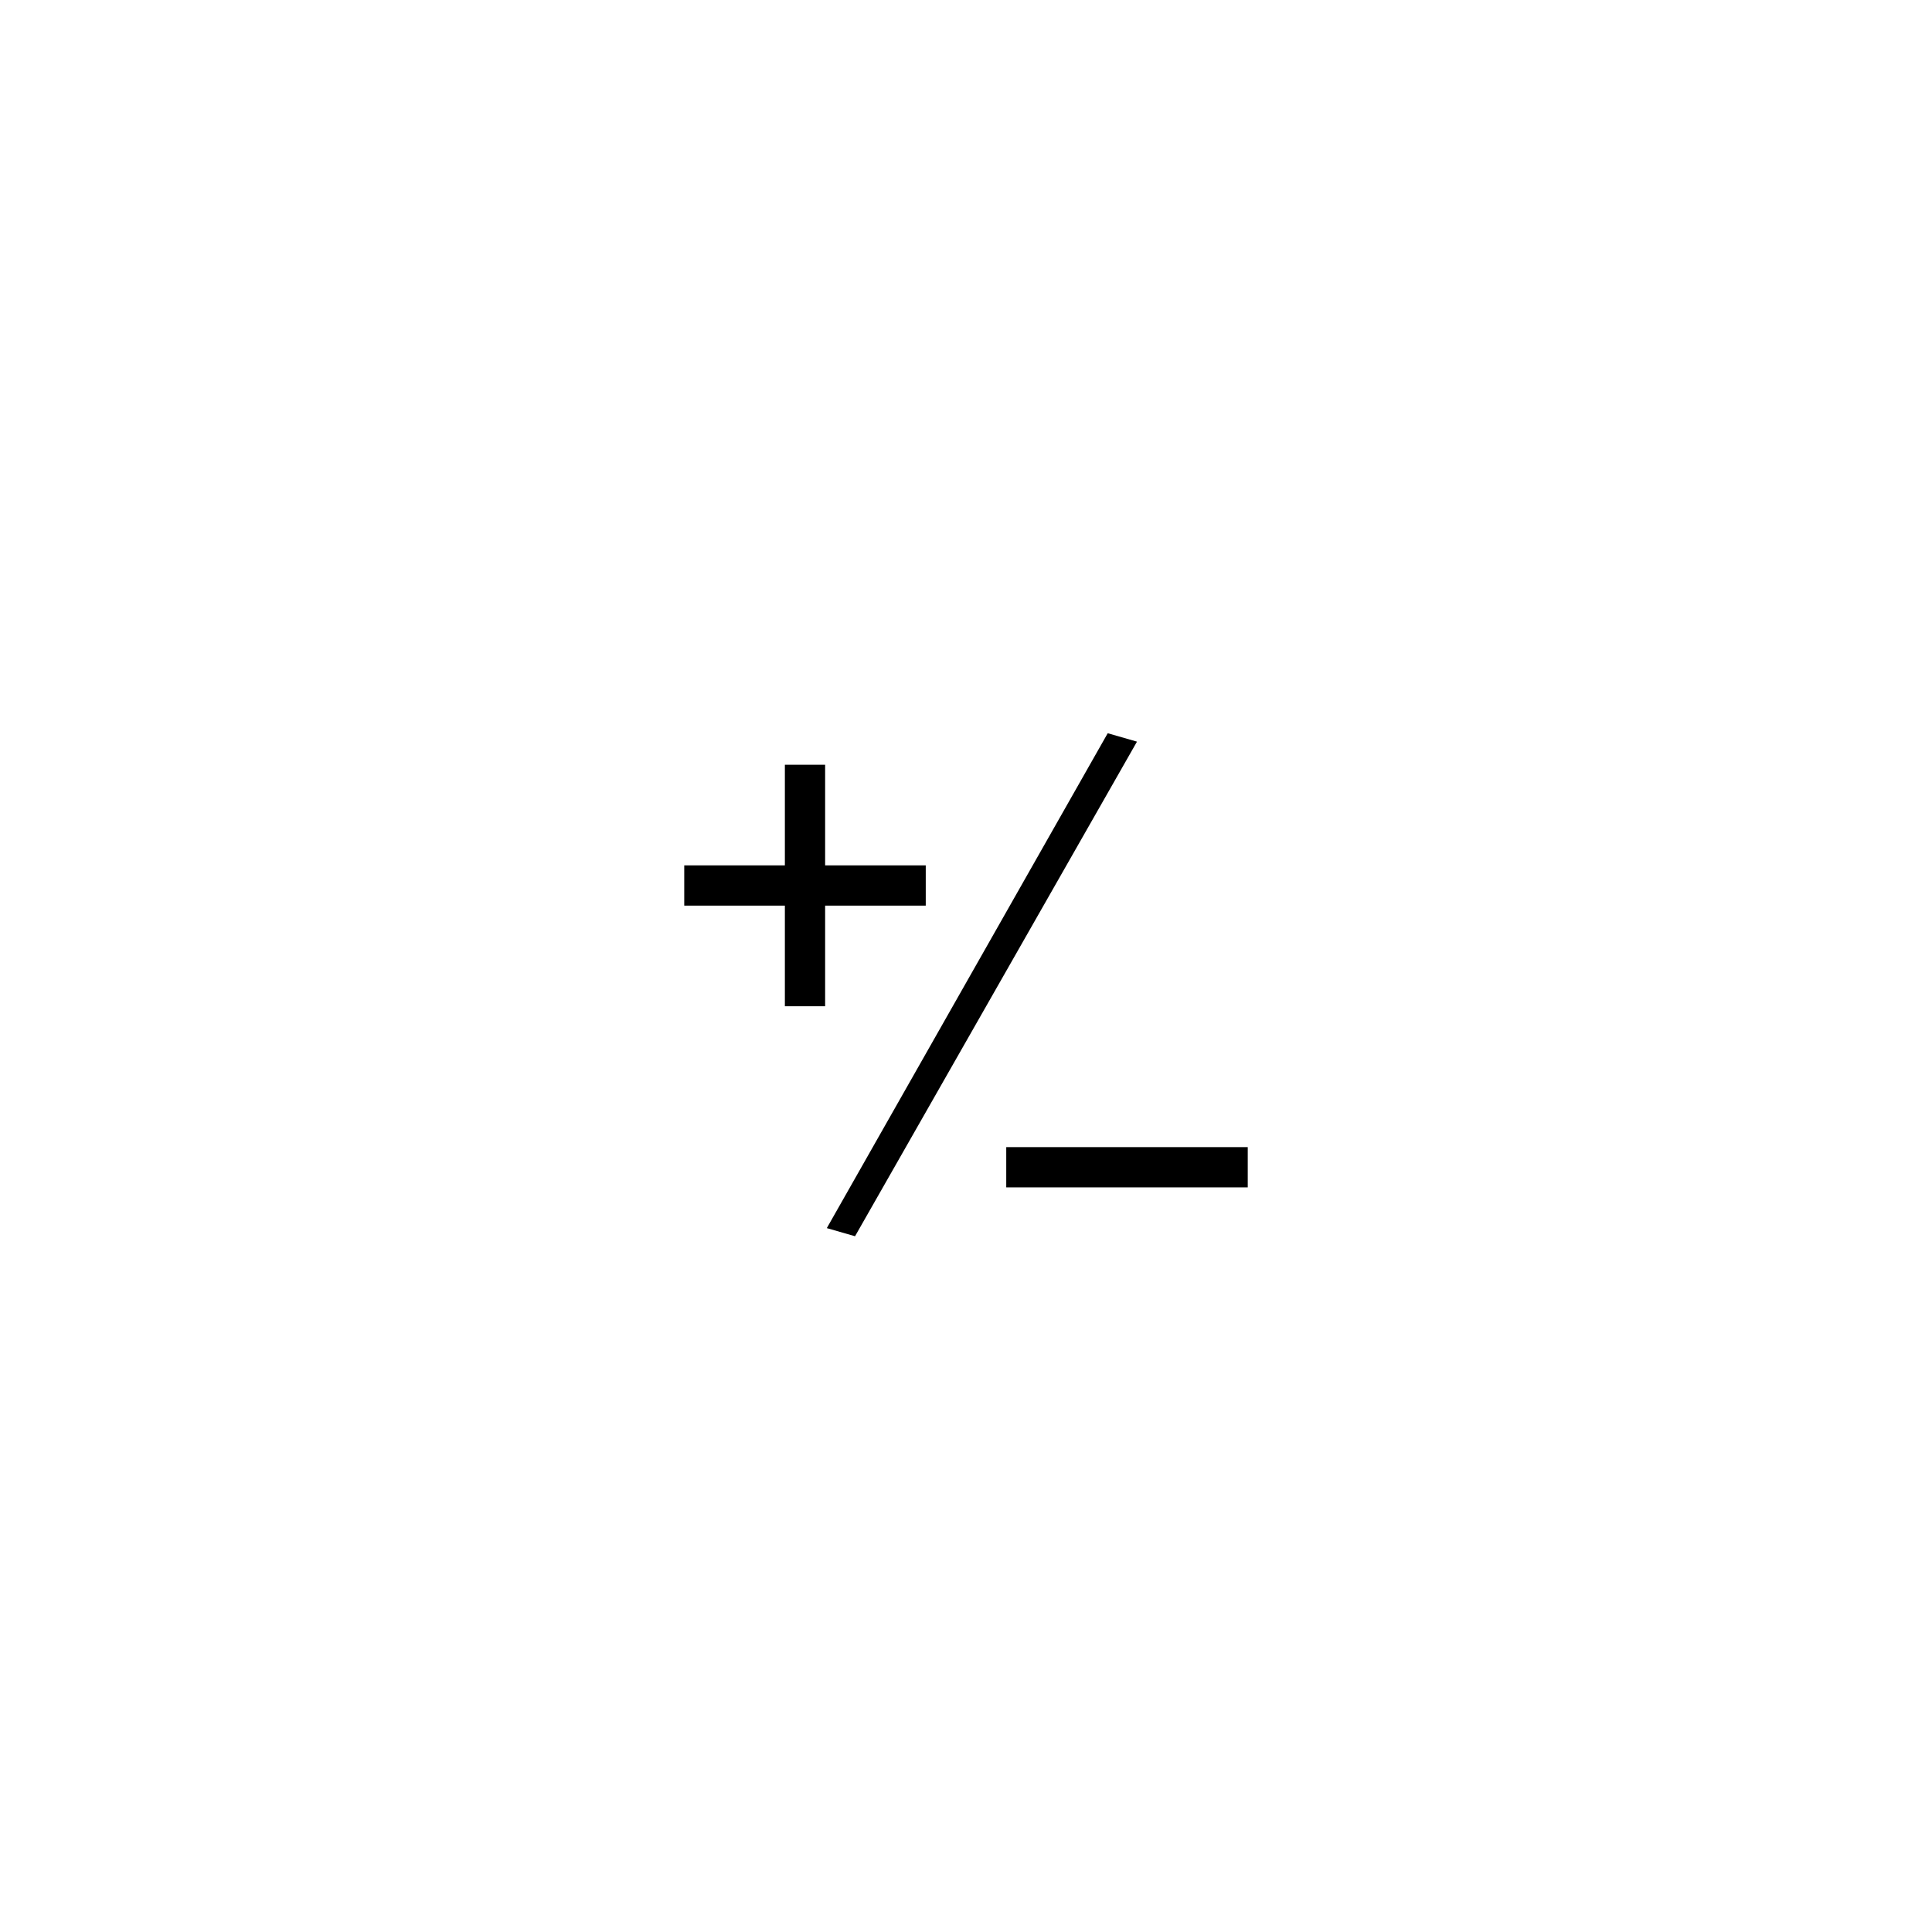
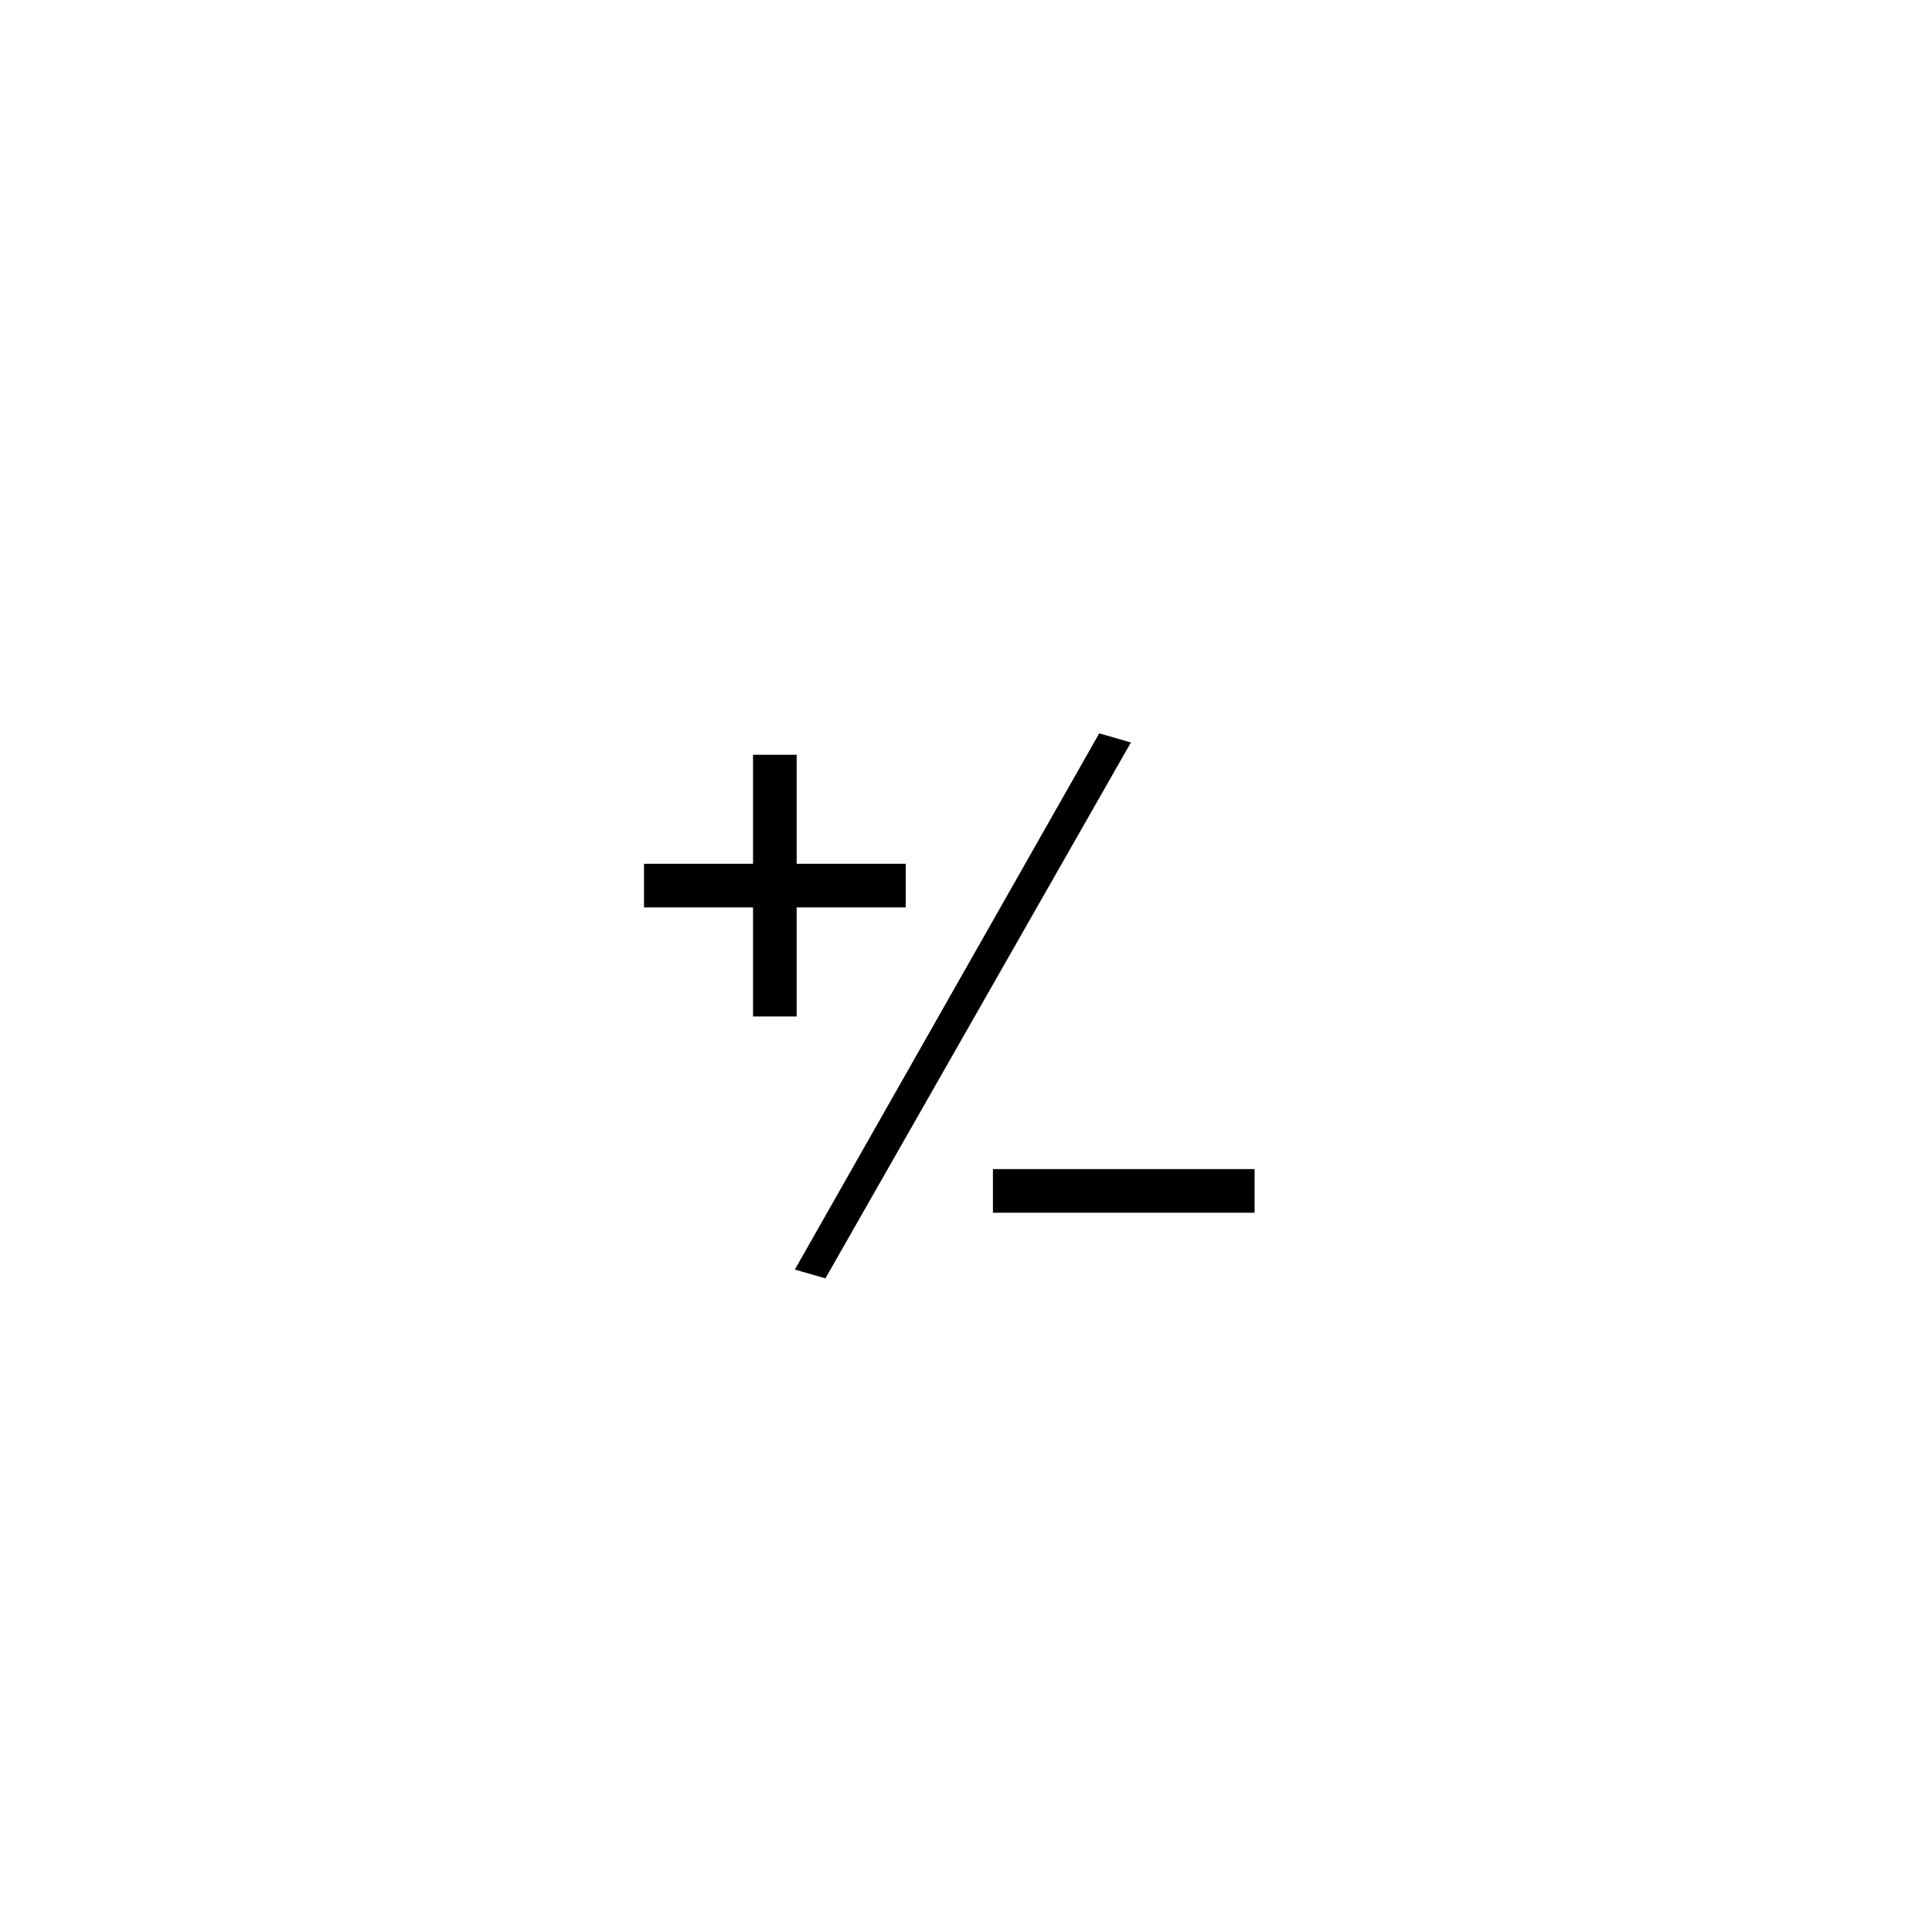
<svg xmlns="http://www.w3.org/2000/svg" width="48" height="48" viewBox="0 0 48 48" fill="none">
-   <path d="M28.248 18.426L21.243 30.714L20.542 30.512L27.521 18.217L28.248 18.426Z" fill="black" />
-   <path d="M25 29H31" stroke="black" />
-   <path d="M17 22H23" stroke="black" />
-   <path d="M20 25V19" stroke="black" />
+   <path d="M28.097 18.446L20.507 31.761L19.748 31.542L27.31 18.22L28.097 18.446Z" fill="black" />
+   <path d="M24.669 29.588H31.17" stroke="black" stroke-width="1.084" />
+   <path d="M16 22.003H22.502" stroke="black" stroke-width="1.084" />
+   <path d="M19.251 25.254V18.752" stroke="black" stroke-width="1.084" />
</svg>
